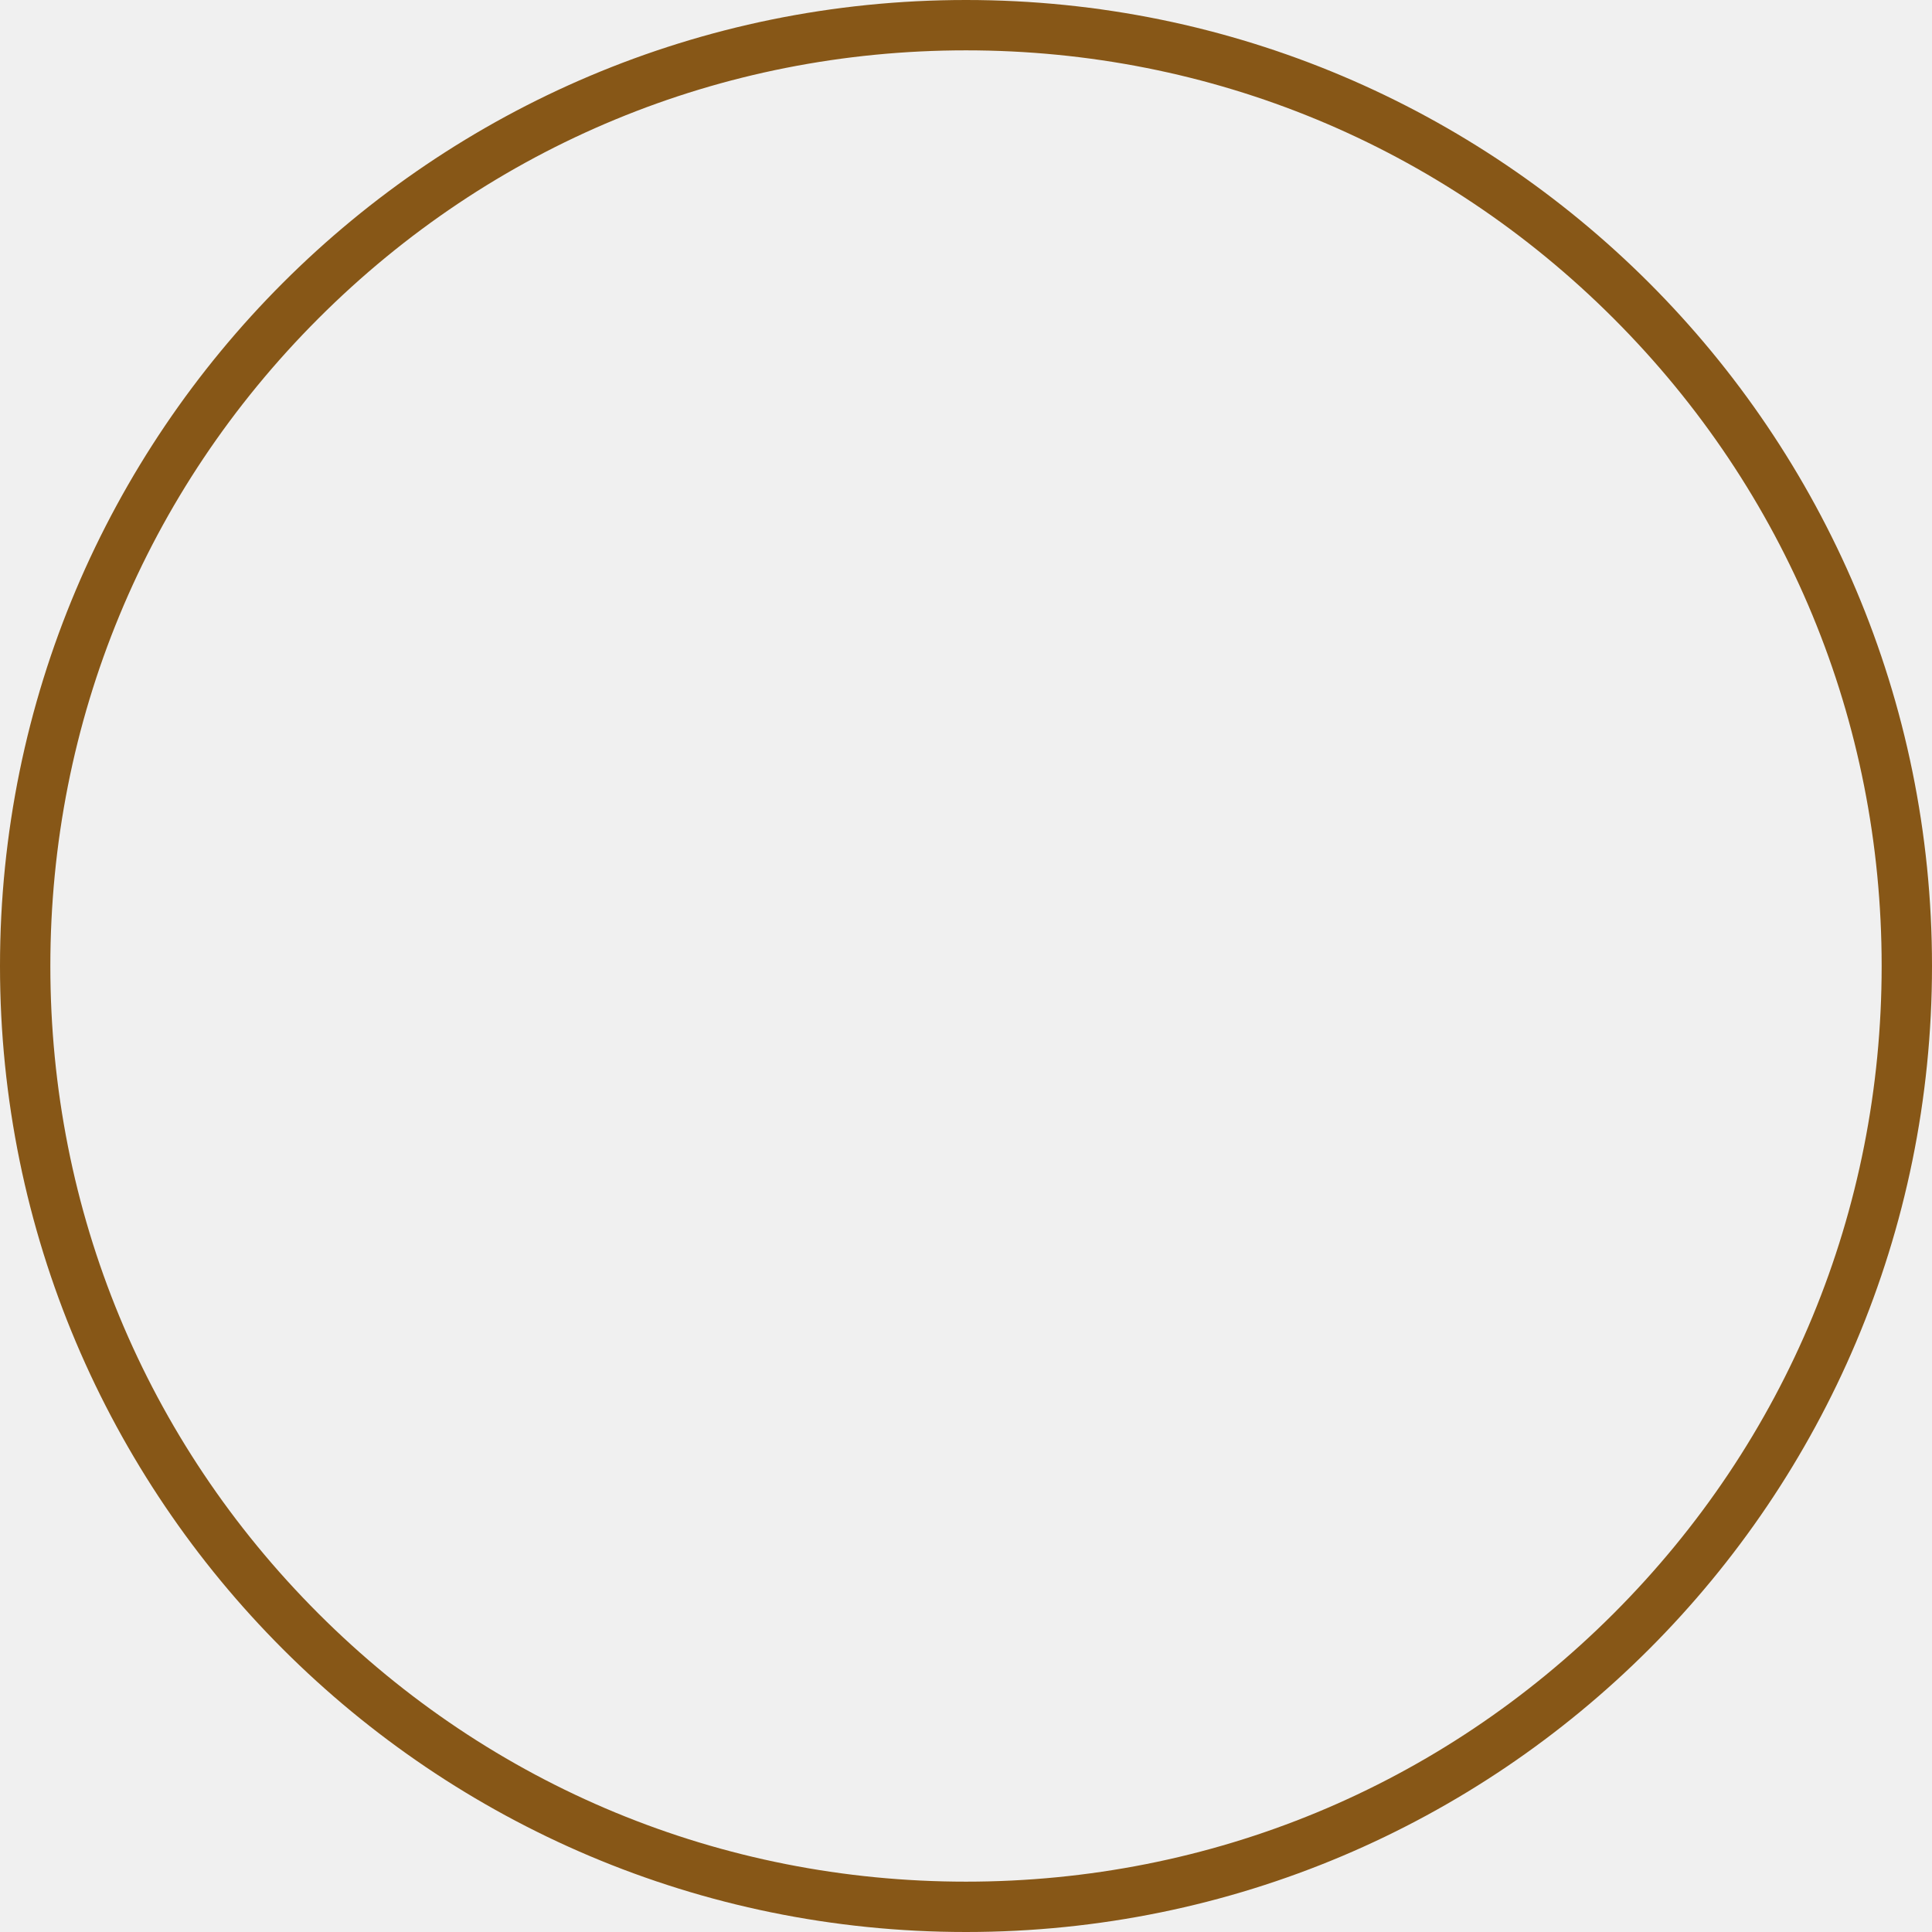
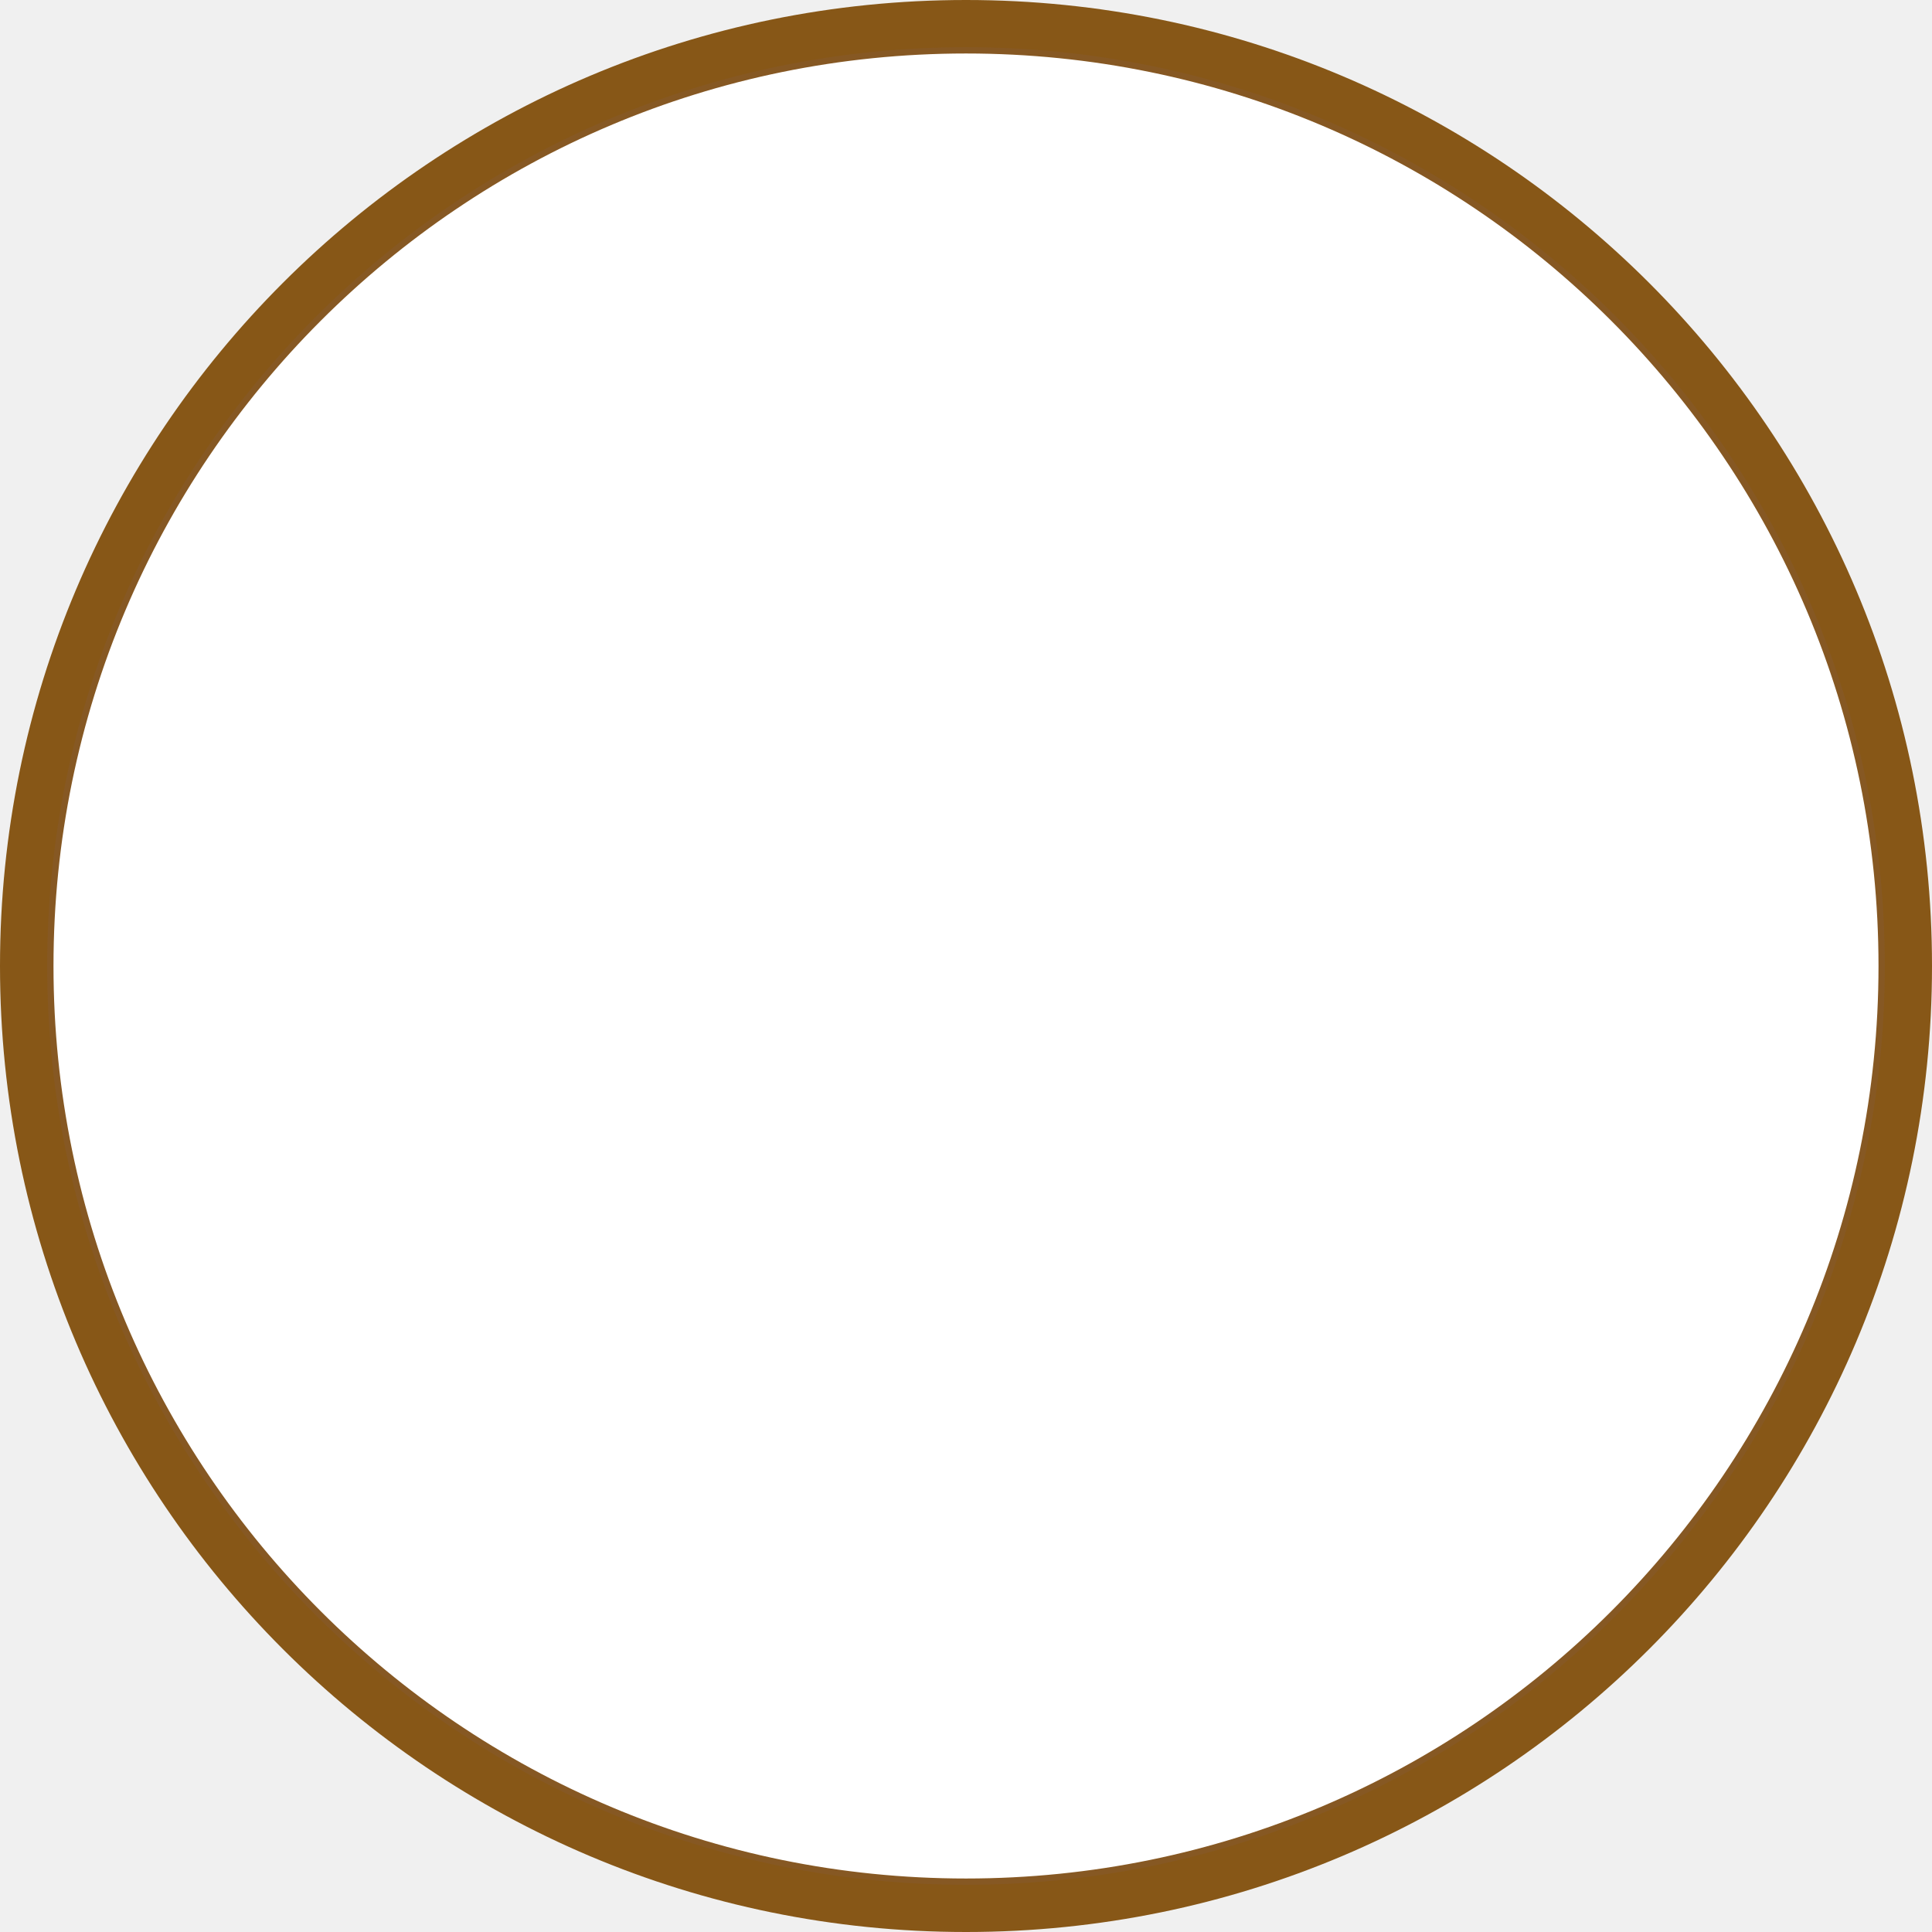
<svg xmlns="http://www.w3.org/2000/svg" version="1.1" id="Layer_1" x="0px" y="0px" viewBox="0 0 307 307" style="enable-background:new 0 0 307 307;" xml:space="preserve">
  <style type="text/css">
	.st0{fill:#875717;}
+ 	.st1{fill:#FFFFFF;stroke:#865823;stroke-miterlimit:10;}
</style>
  <g>
-     <path class="st0" d="M153.5,8c38.9,0,75.4,15.1,102.9,42.6c27.5,27.5,42.6,64,42.6,102.9s-15.1,75.4-42.6,102.9   c-27.5,27.5-64,42.6-102.9,42.6s-75.4-15.1-102.9-42.6C23.1,228.9,8,192.4,8,153.5S23.1,78.1,50.6,50.6C78.1,23.1,114.6,8,153.5,8    M153.5,0C68.7,0,0,68.7,0,153.5S68.7,307,153.5,307S307,238.3,307,153.5S238.3,0,153.5,0L153.5,0z" />
+     <path class="st0" d="M153.5,8c38.9,0,75.4,15.1,102.9,42.6s42.6,64,42.6,102.9s-15.1,75.4-42.6,102.9s-64,42.6-102.9,42.6   s-75.4-15.1-102.9-42.6S8,192.4,8,153.5S23.1,78.1,50.6,50.6S114.6,8,153.5,8 M153.5,0C68.7,0,0,68.7,0,153.5S68.7,307,153.5,307   S307,238.3,307,153.5S238.3,0,153.5,0L153.5,0z" />
  </g>
+   <circle class="st1" cx="153.5" cy="153.5" r="145.5" />
</svg>
